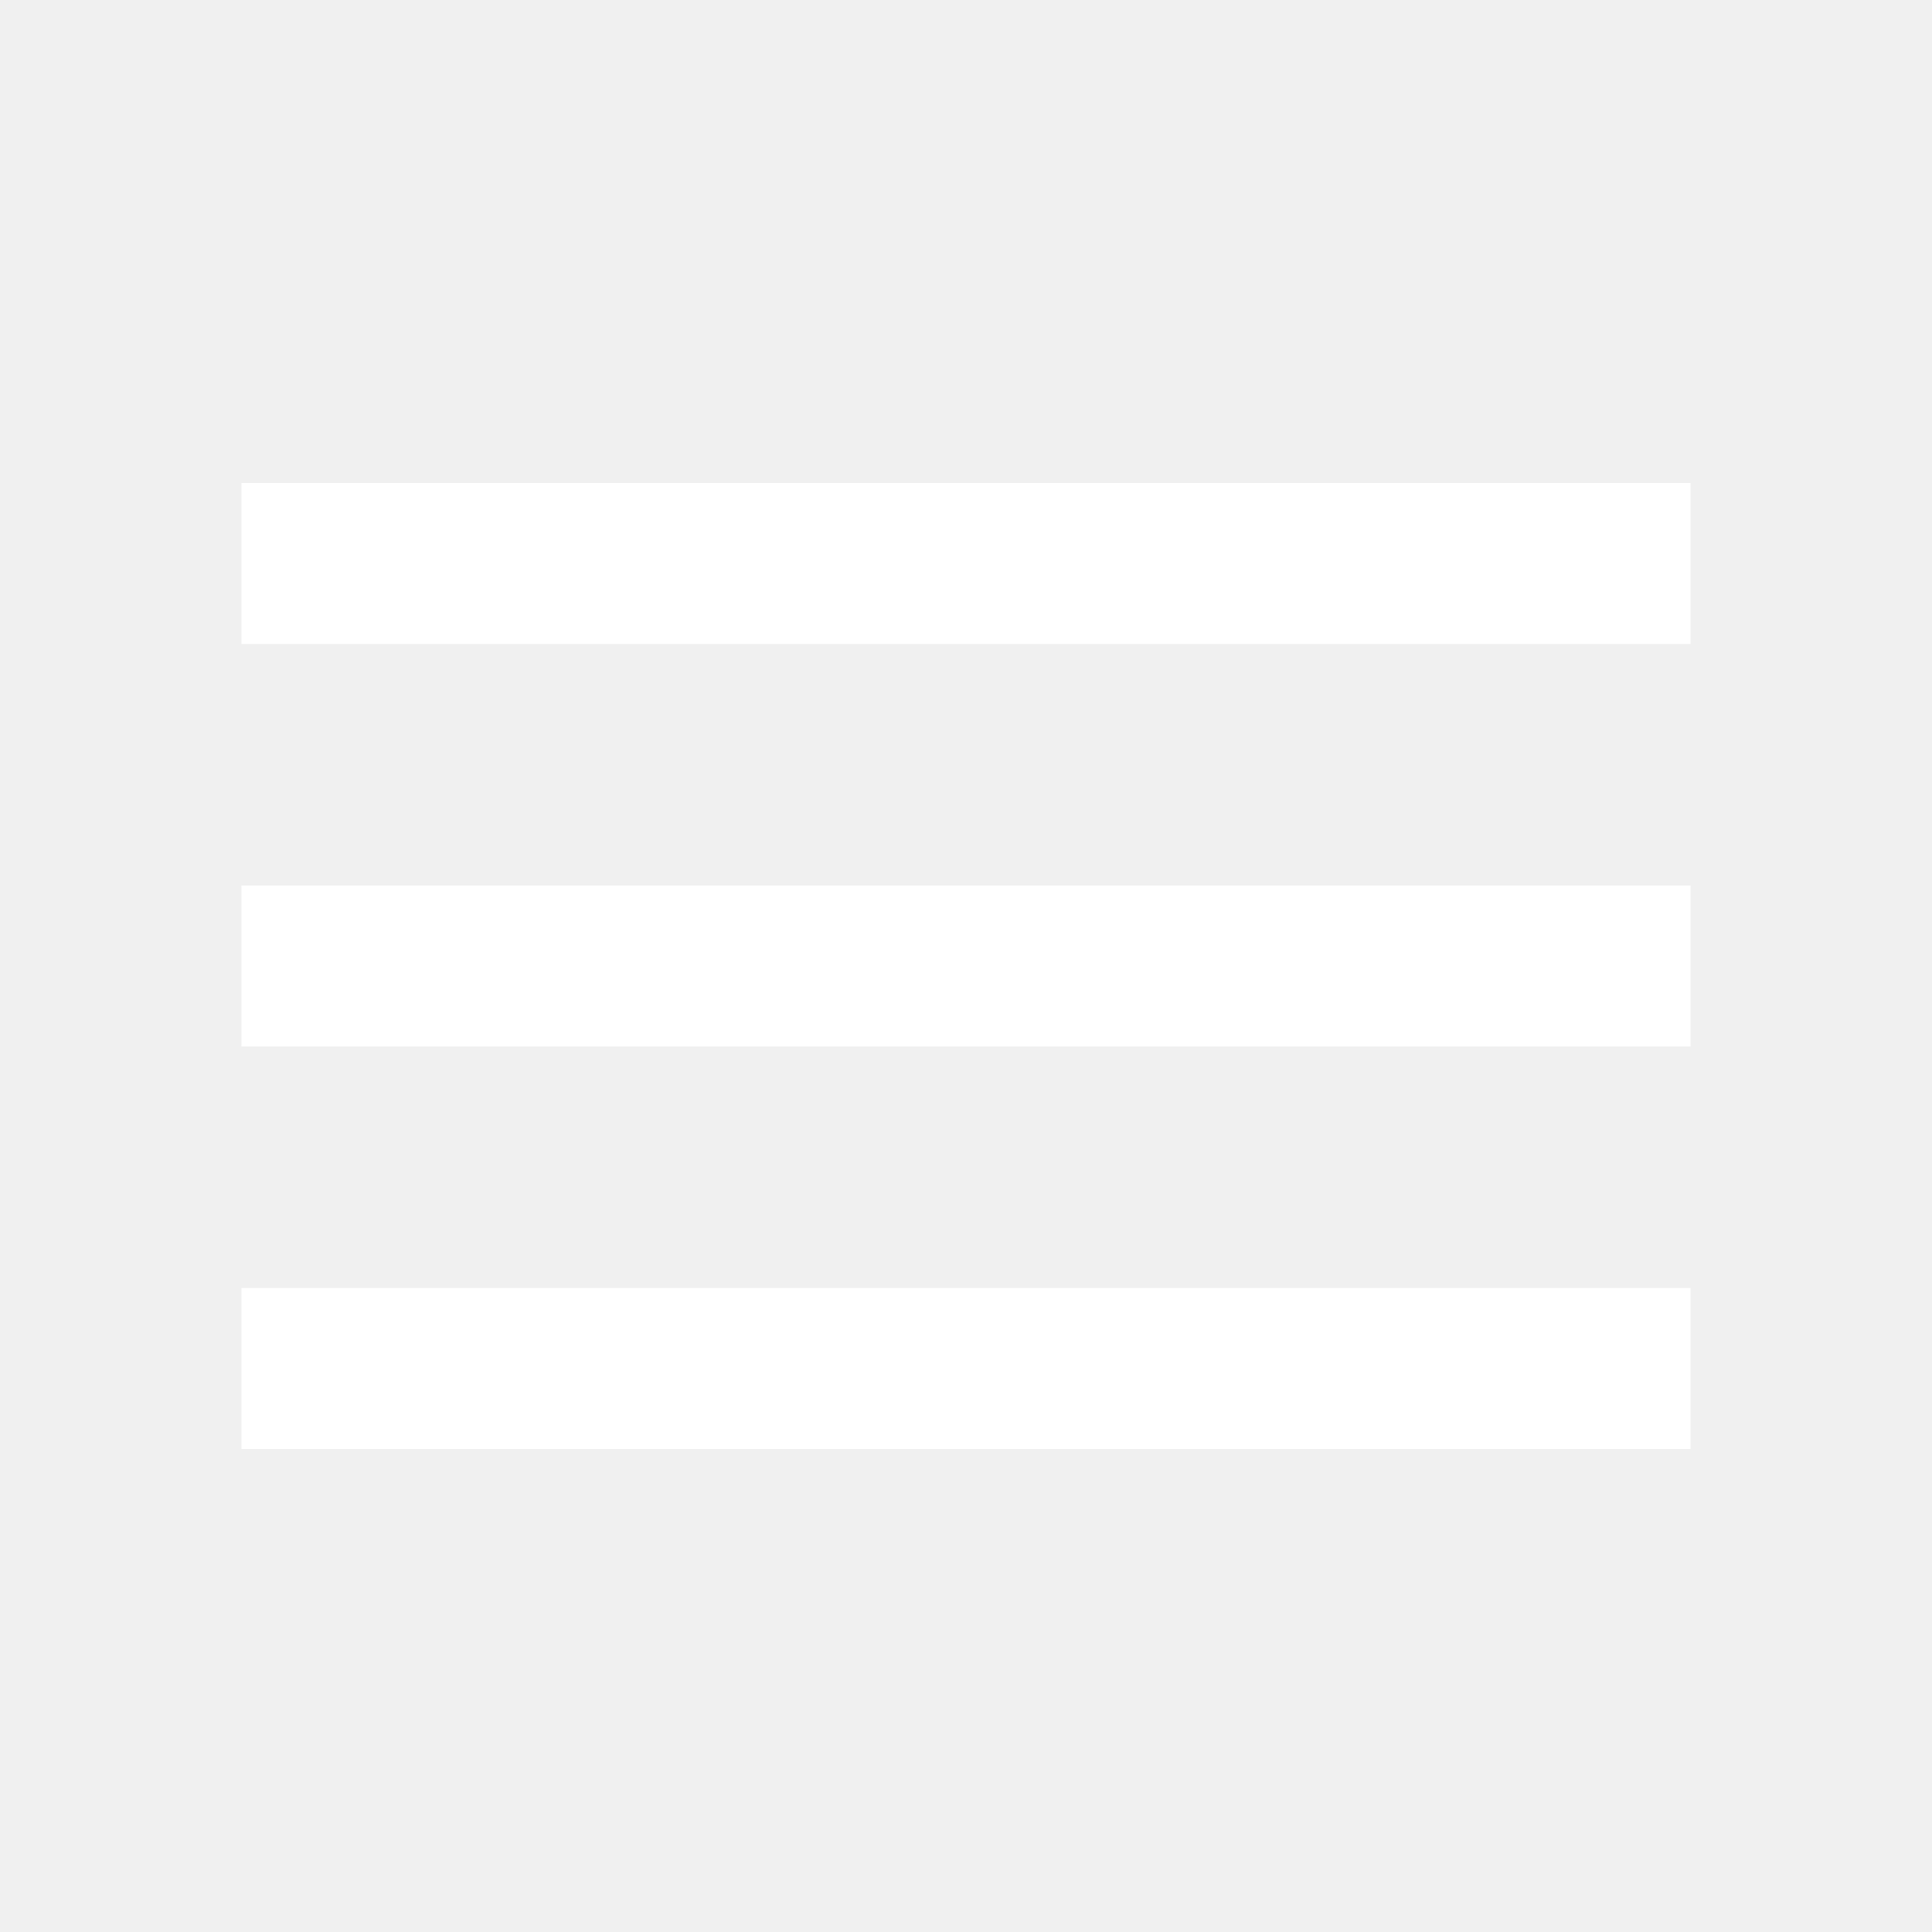
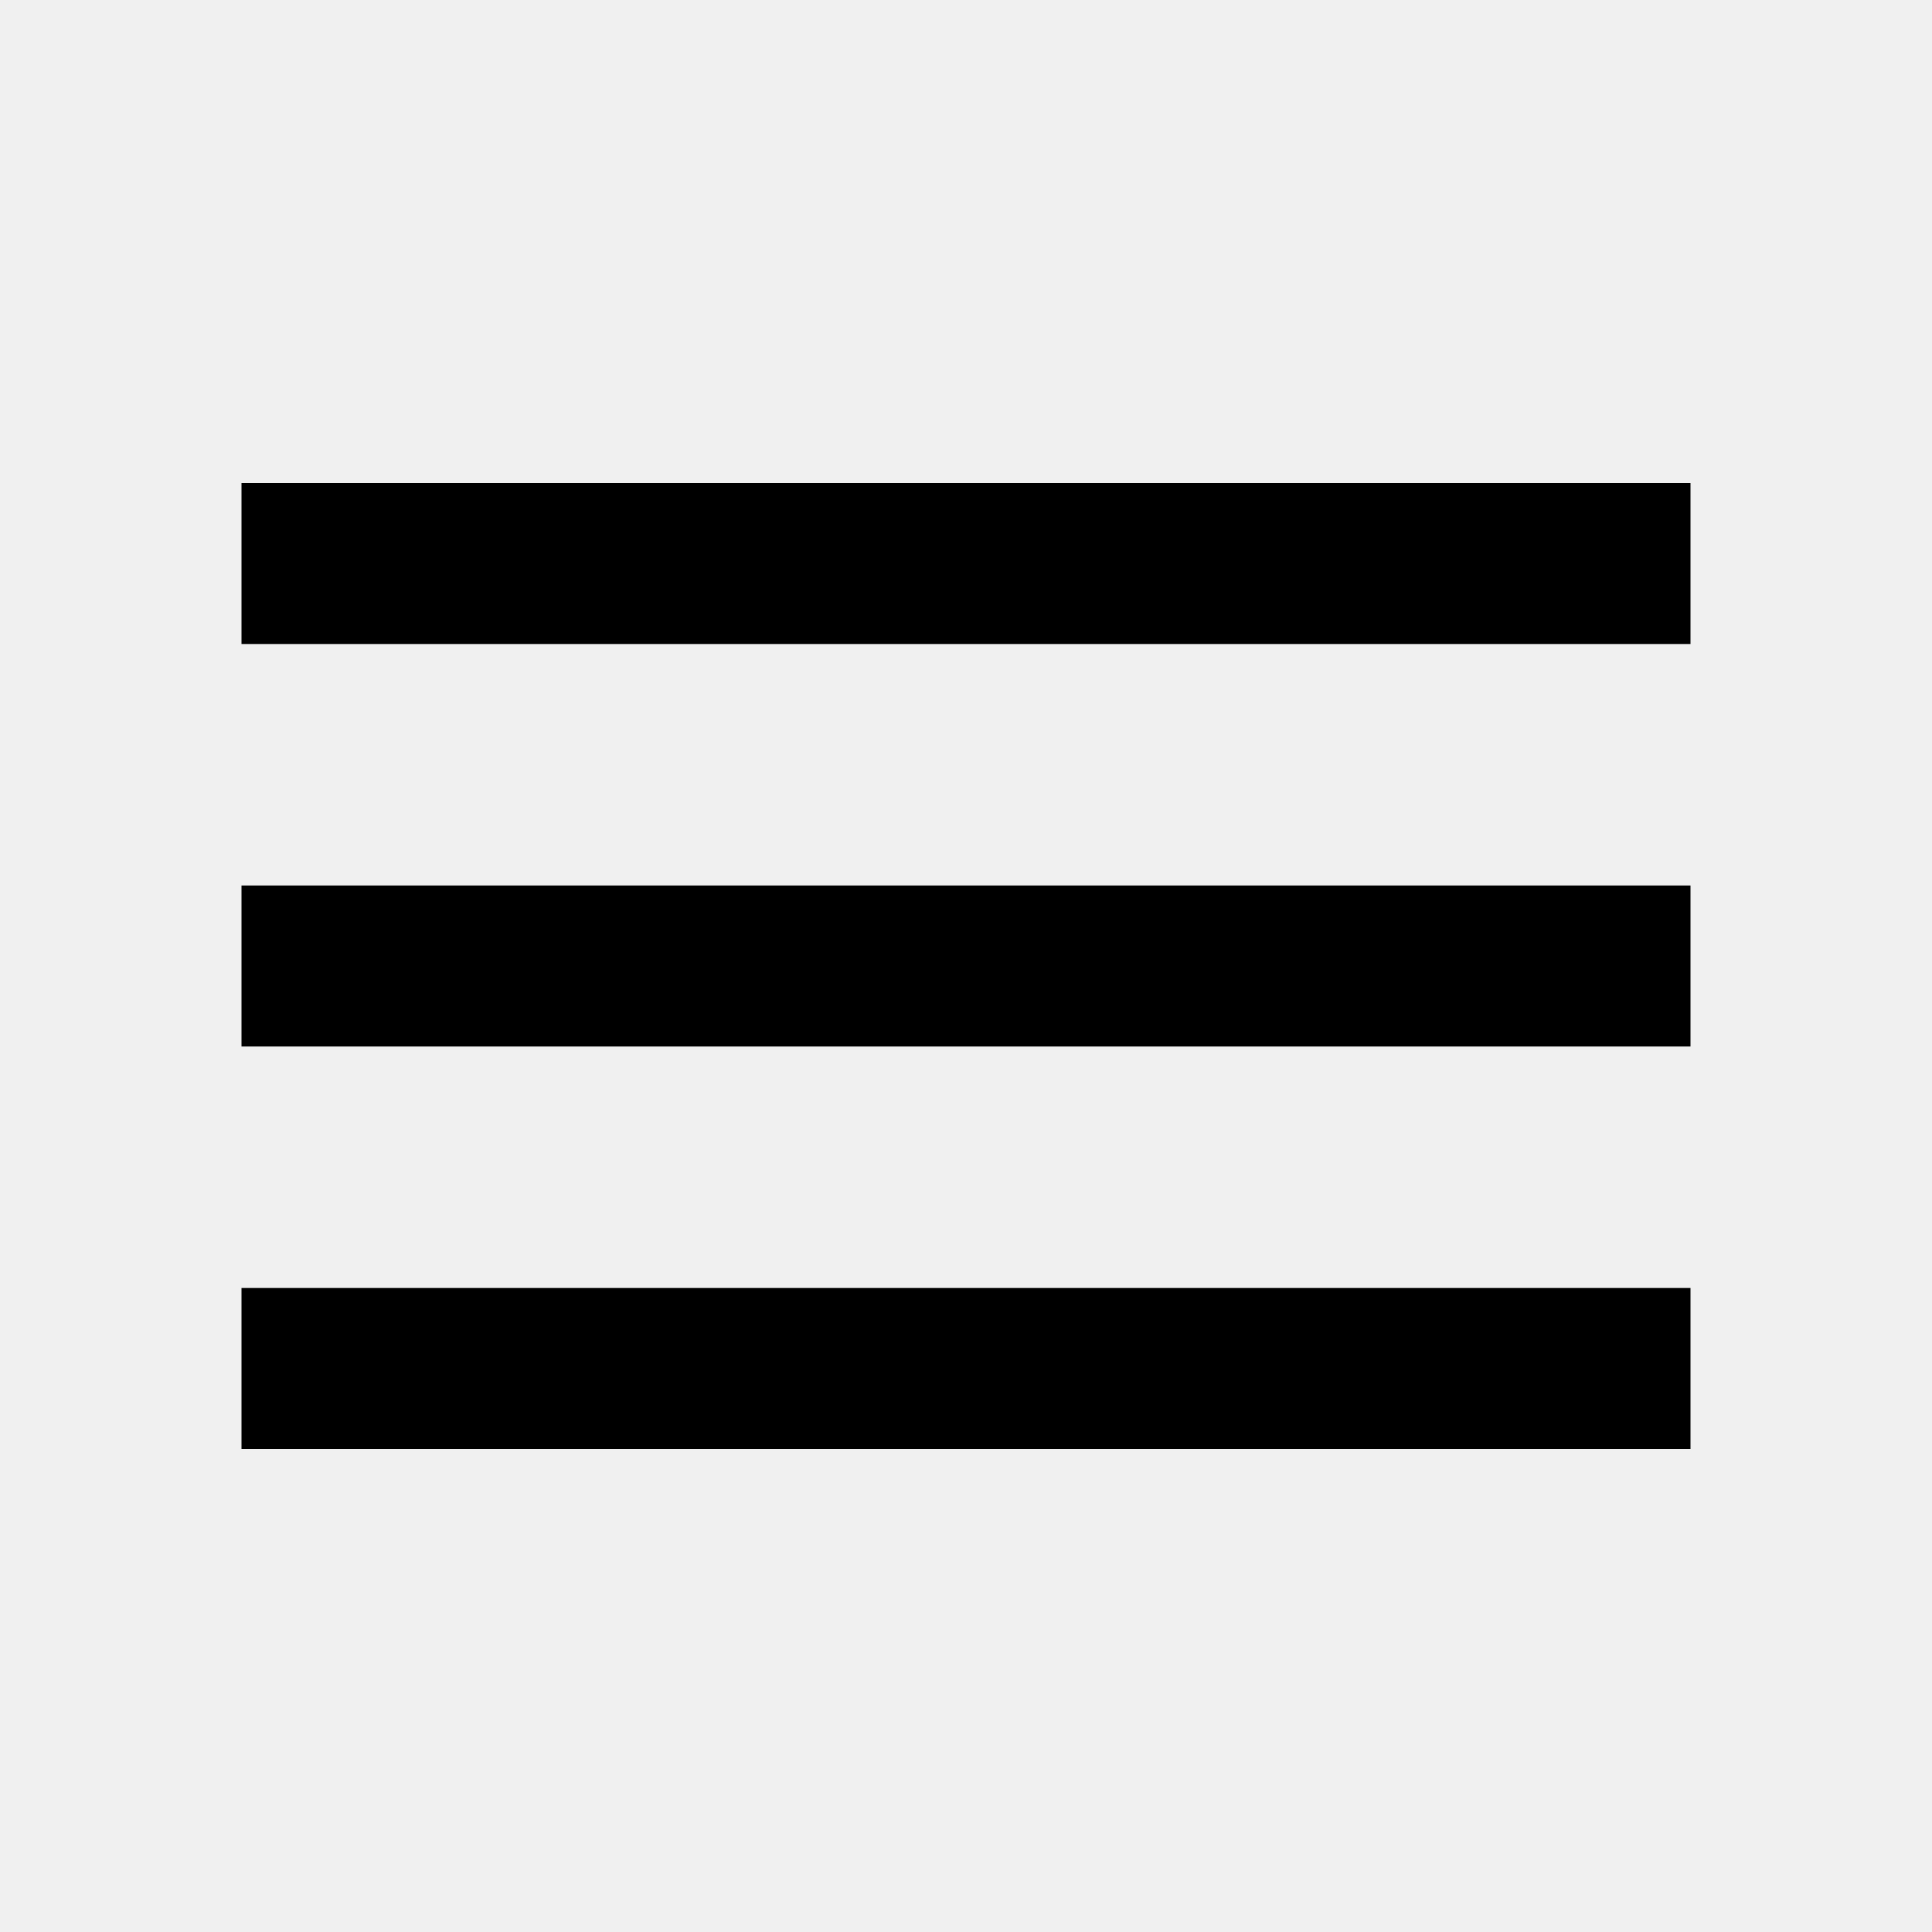
<svg xmlns="http://www.w3.org/2000/svg" width="24" height="24" viewBox="0 0 24 24">
  <path d="M0 0h24v24h-24z" fill="none" />
-   <path d="M3 18h18v-2h-18v2zm0-5h18v-2h-18v2zm0-7v2h18v-2h-18z" fill="#fff" />
+   <path d="M3 18h18v-2h-18v2zm0-5h18v-2h-18v2zm0-7v2h18v-2h-18z" fill="#000" />
</svg>
